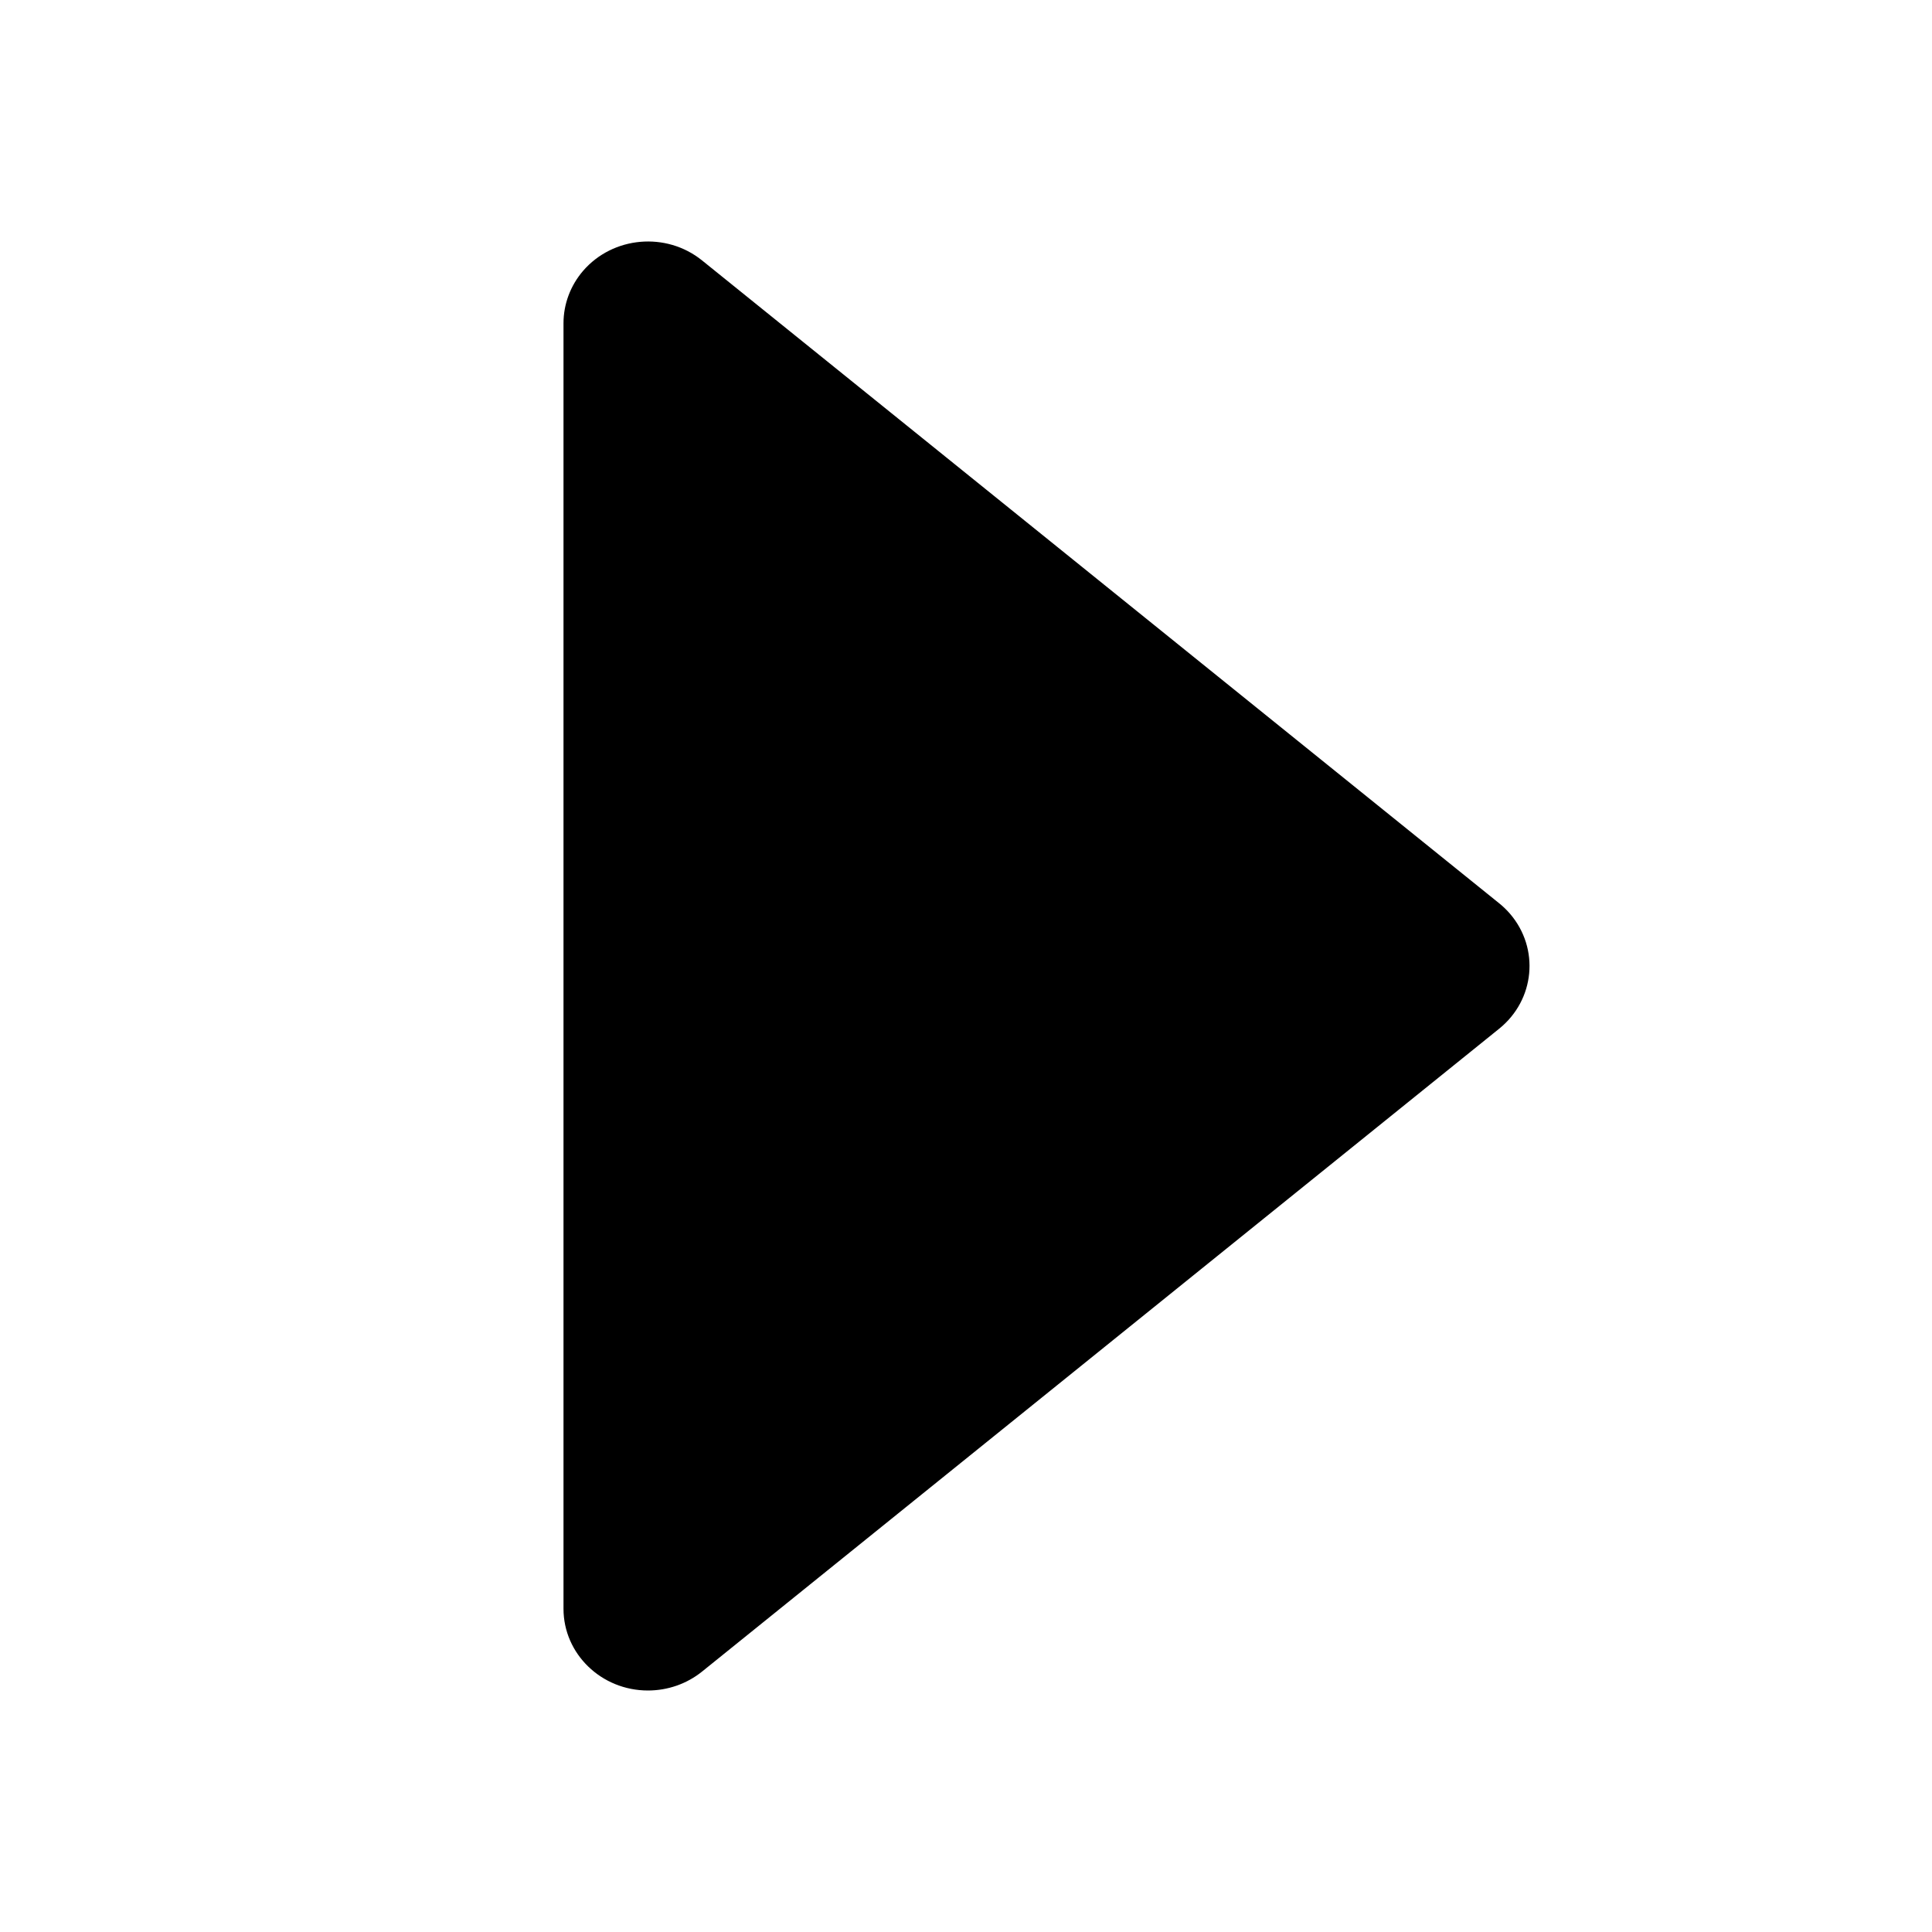
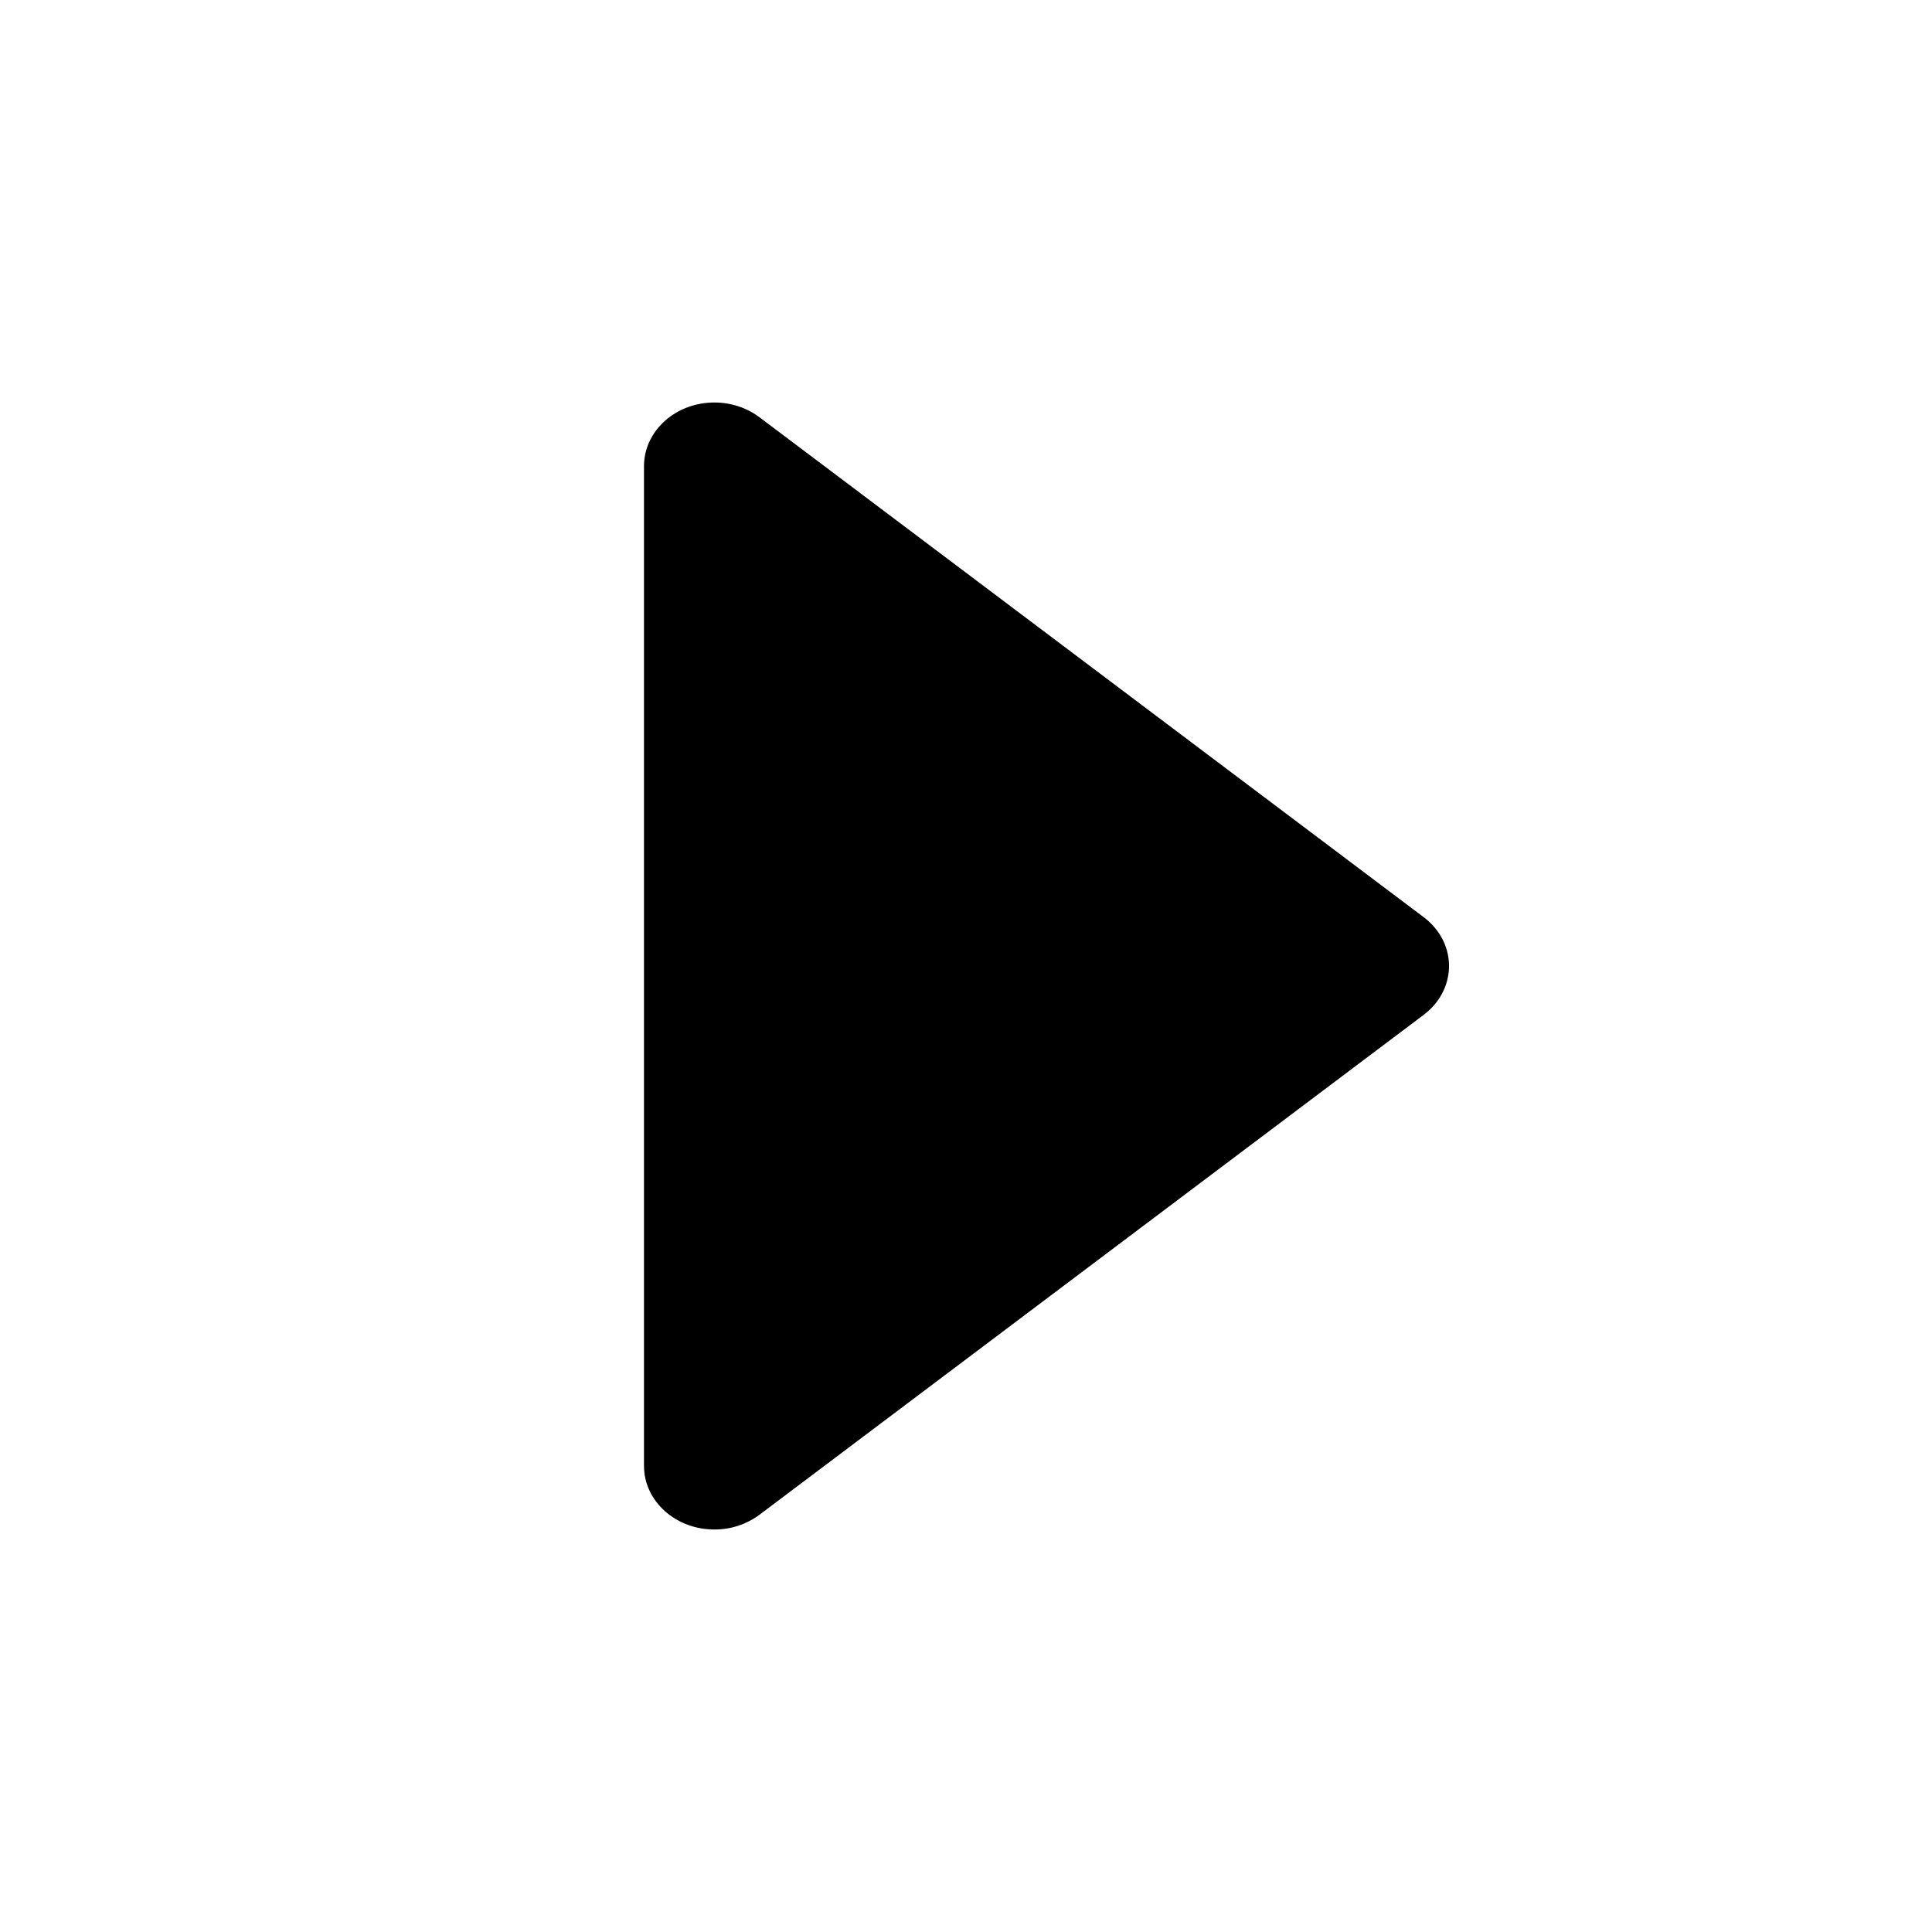
- <svg xmlns="http://www.w3.org/2000/svg" width="24" height="24" viewBox="0 0 24 24">
-   <path fill-rule="evenodd" d="M7,4.015 C7,3.778 7.086,3.548 7.243,3.365 C7.614,2.935 8.276,2.876 8.721,3.235 L18.622,11.22 C18.671,11.259 18.716,11.303 18.757,11.35 C19.128,11.781 19.068,12.421 18.622,12.78 L8.721,20.765 C8.532,20.917 8.295,21 8.049,21 C7.47,21 7,20.545 7,19.985 L7,4.015 Z" />
+ <svg xmlns="http://www.w3.org/2000/svg" width="24" height="24">
+   <path fill-rule="evenodd" clip-rule="evenodd" d="M8 5.79c0-.185.072-.364.203-.506.309-.335.86-.38 1.231-.101l8.251 6.21a.837.837 0 01.112.101c.31.335.26.833-.112 1.113l-8.251 6.21a.933.933 0 01-.56.183C8.391 19 8 18.646 8 18.21V5.79z" />
</svg>
